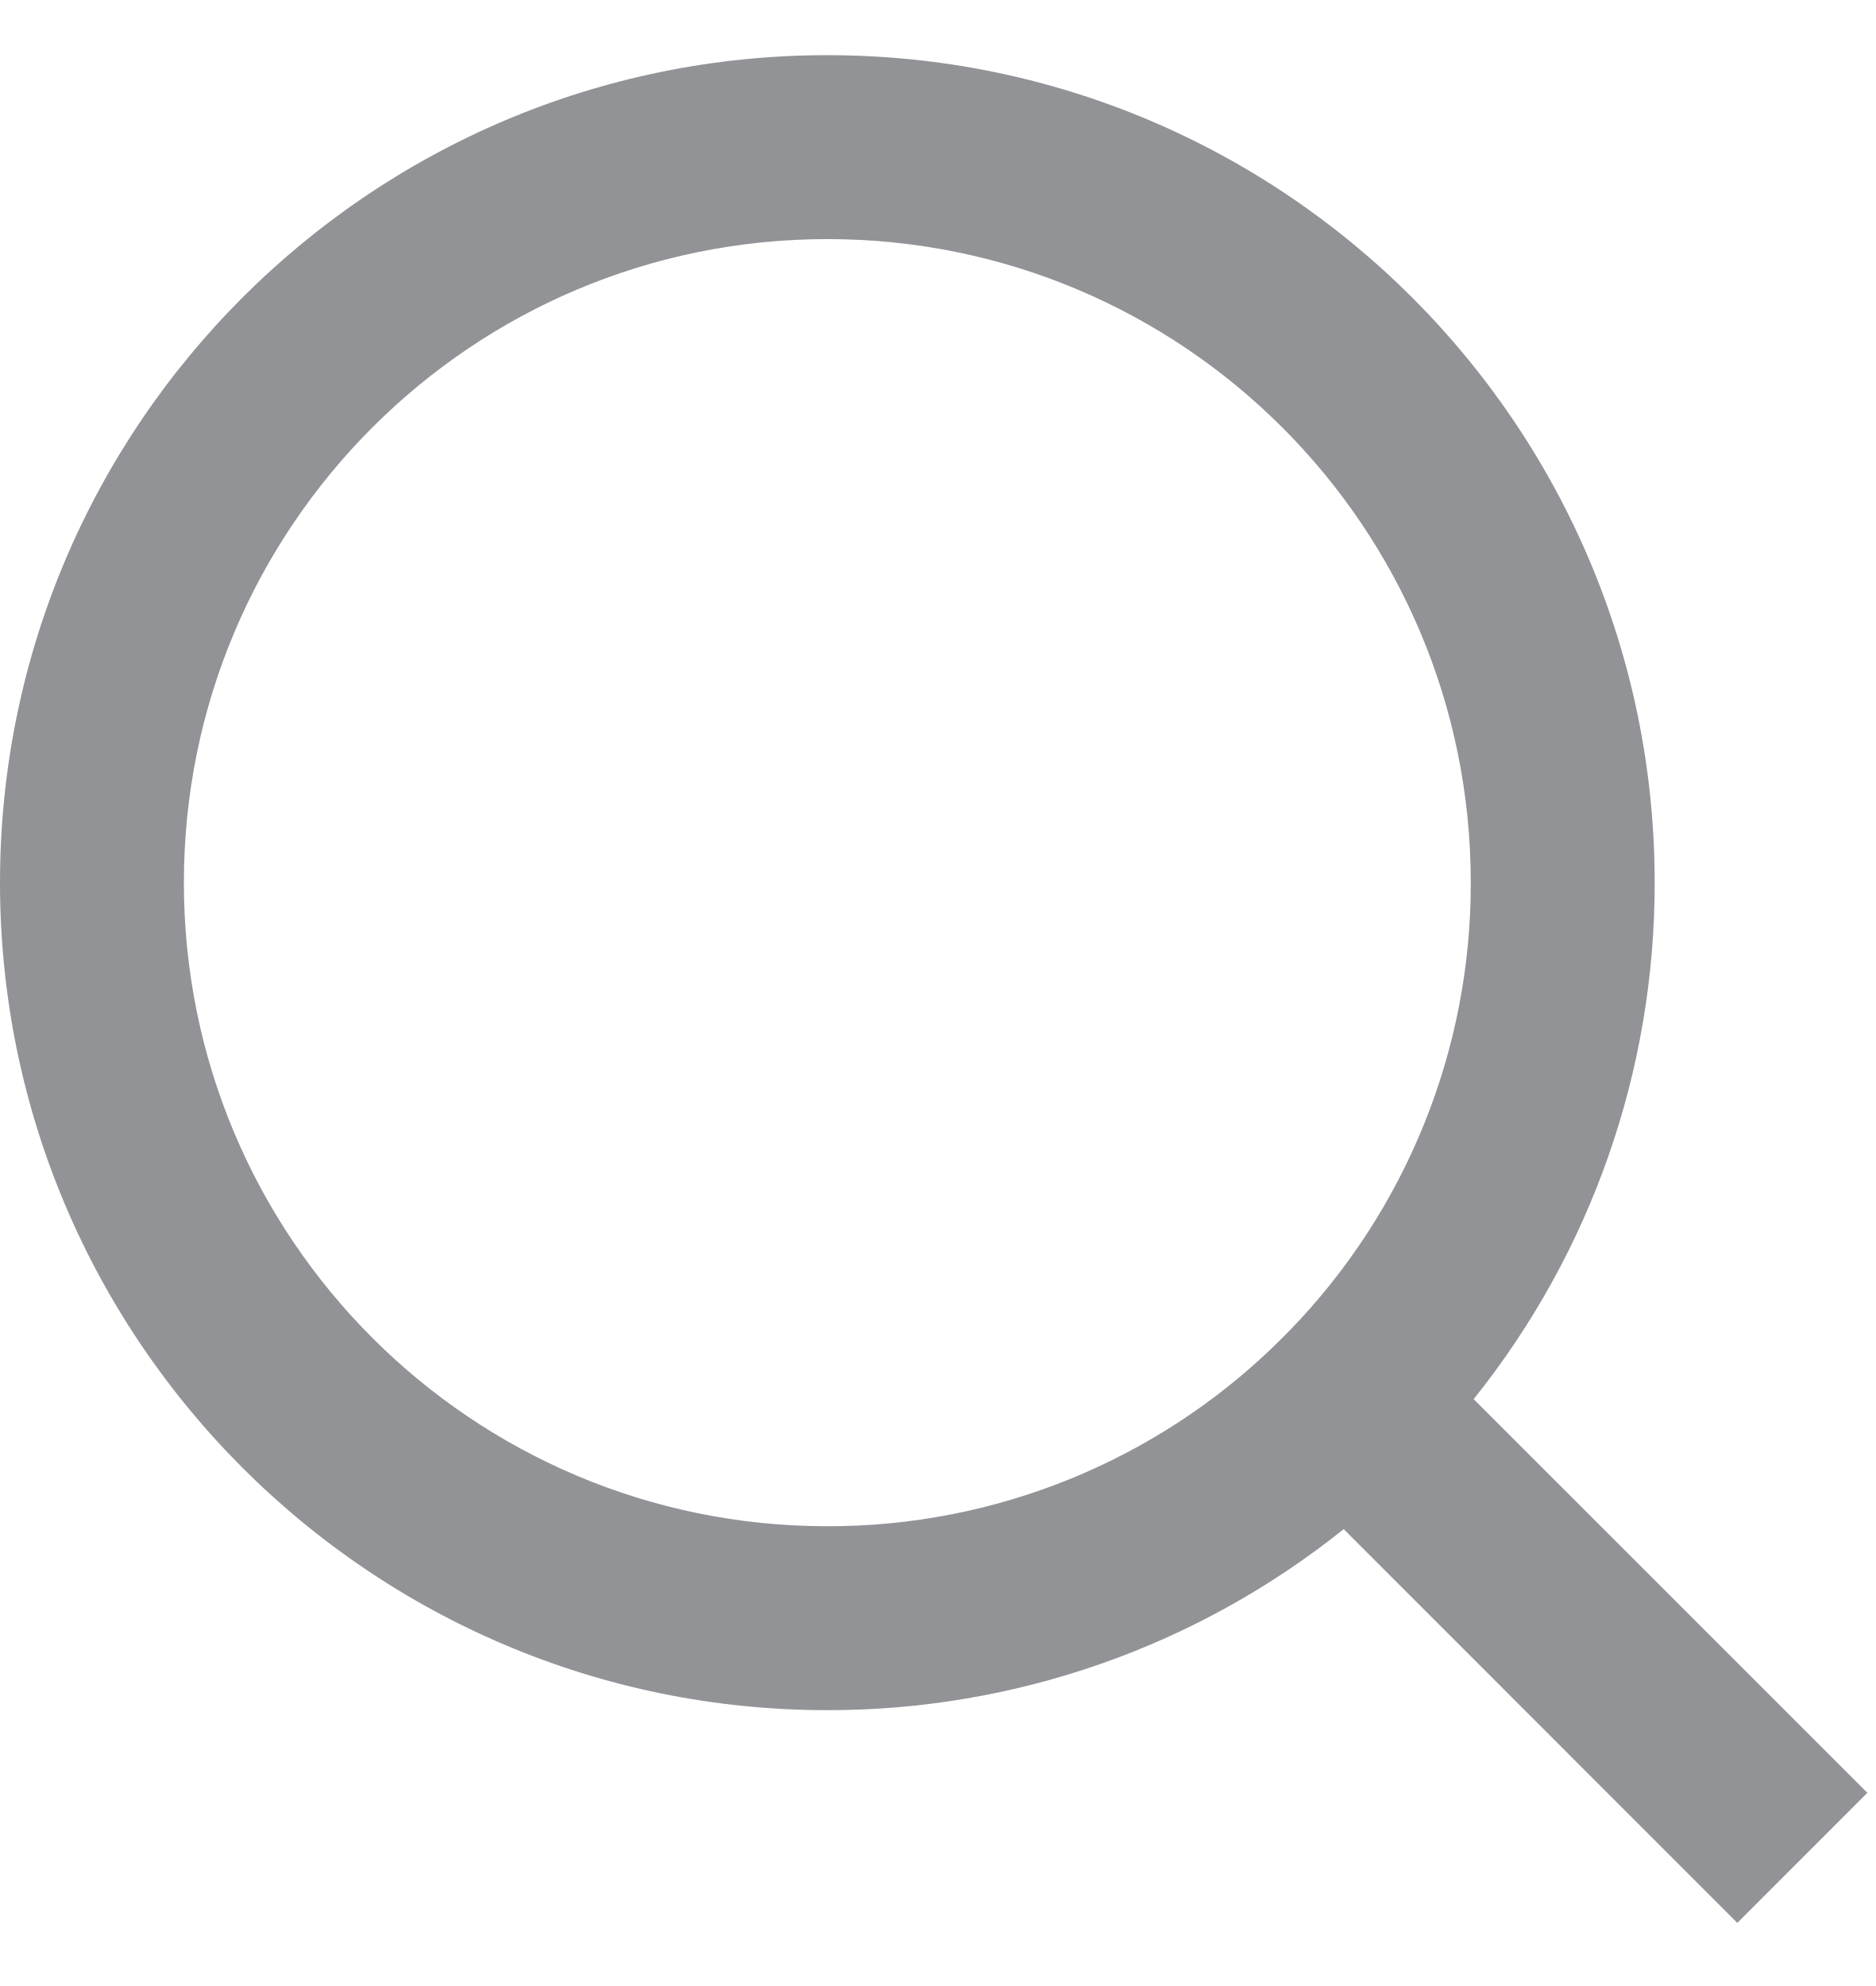
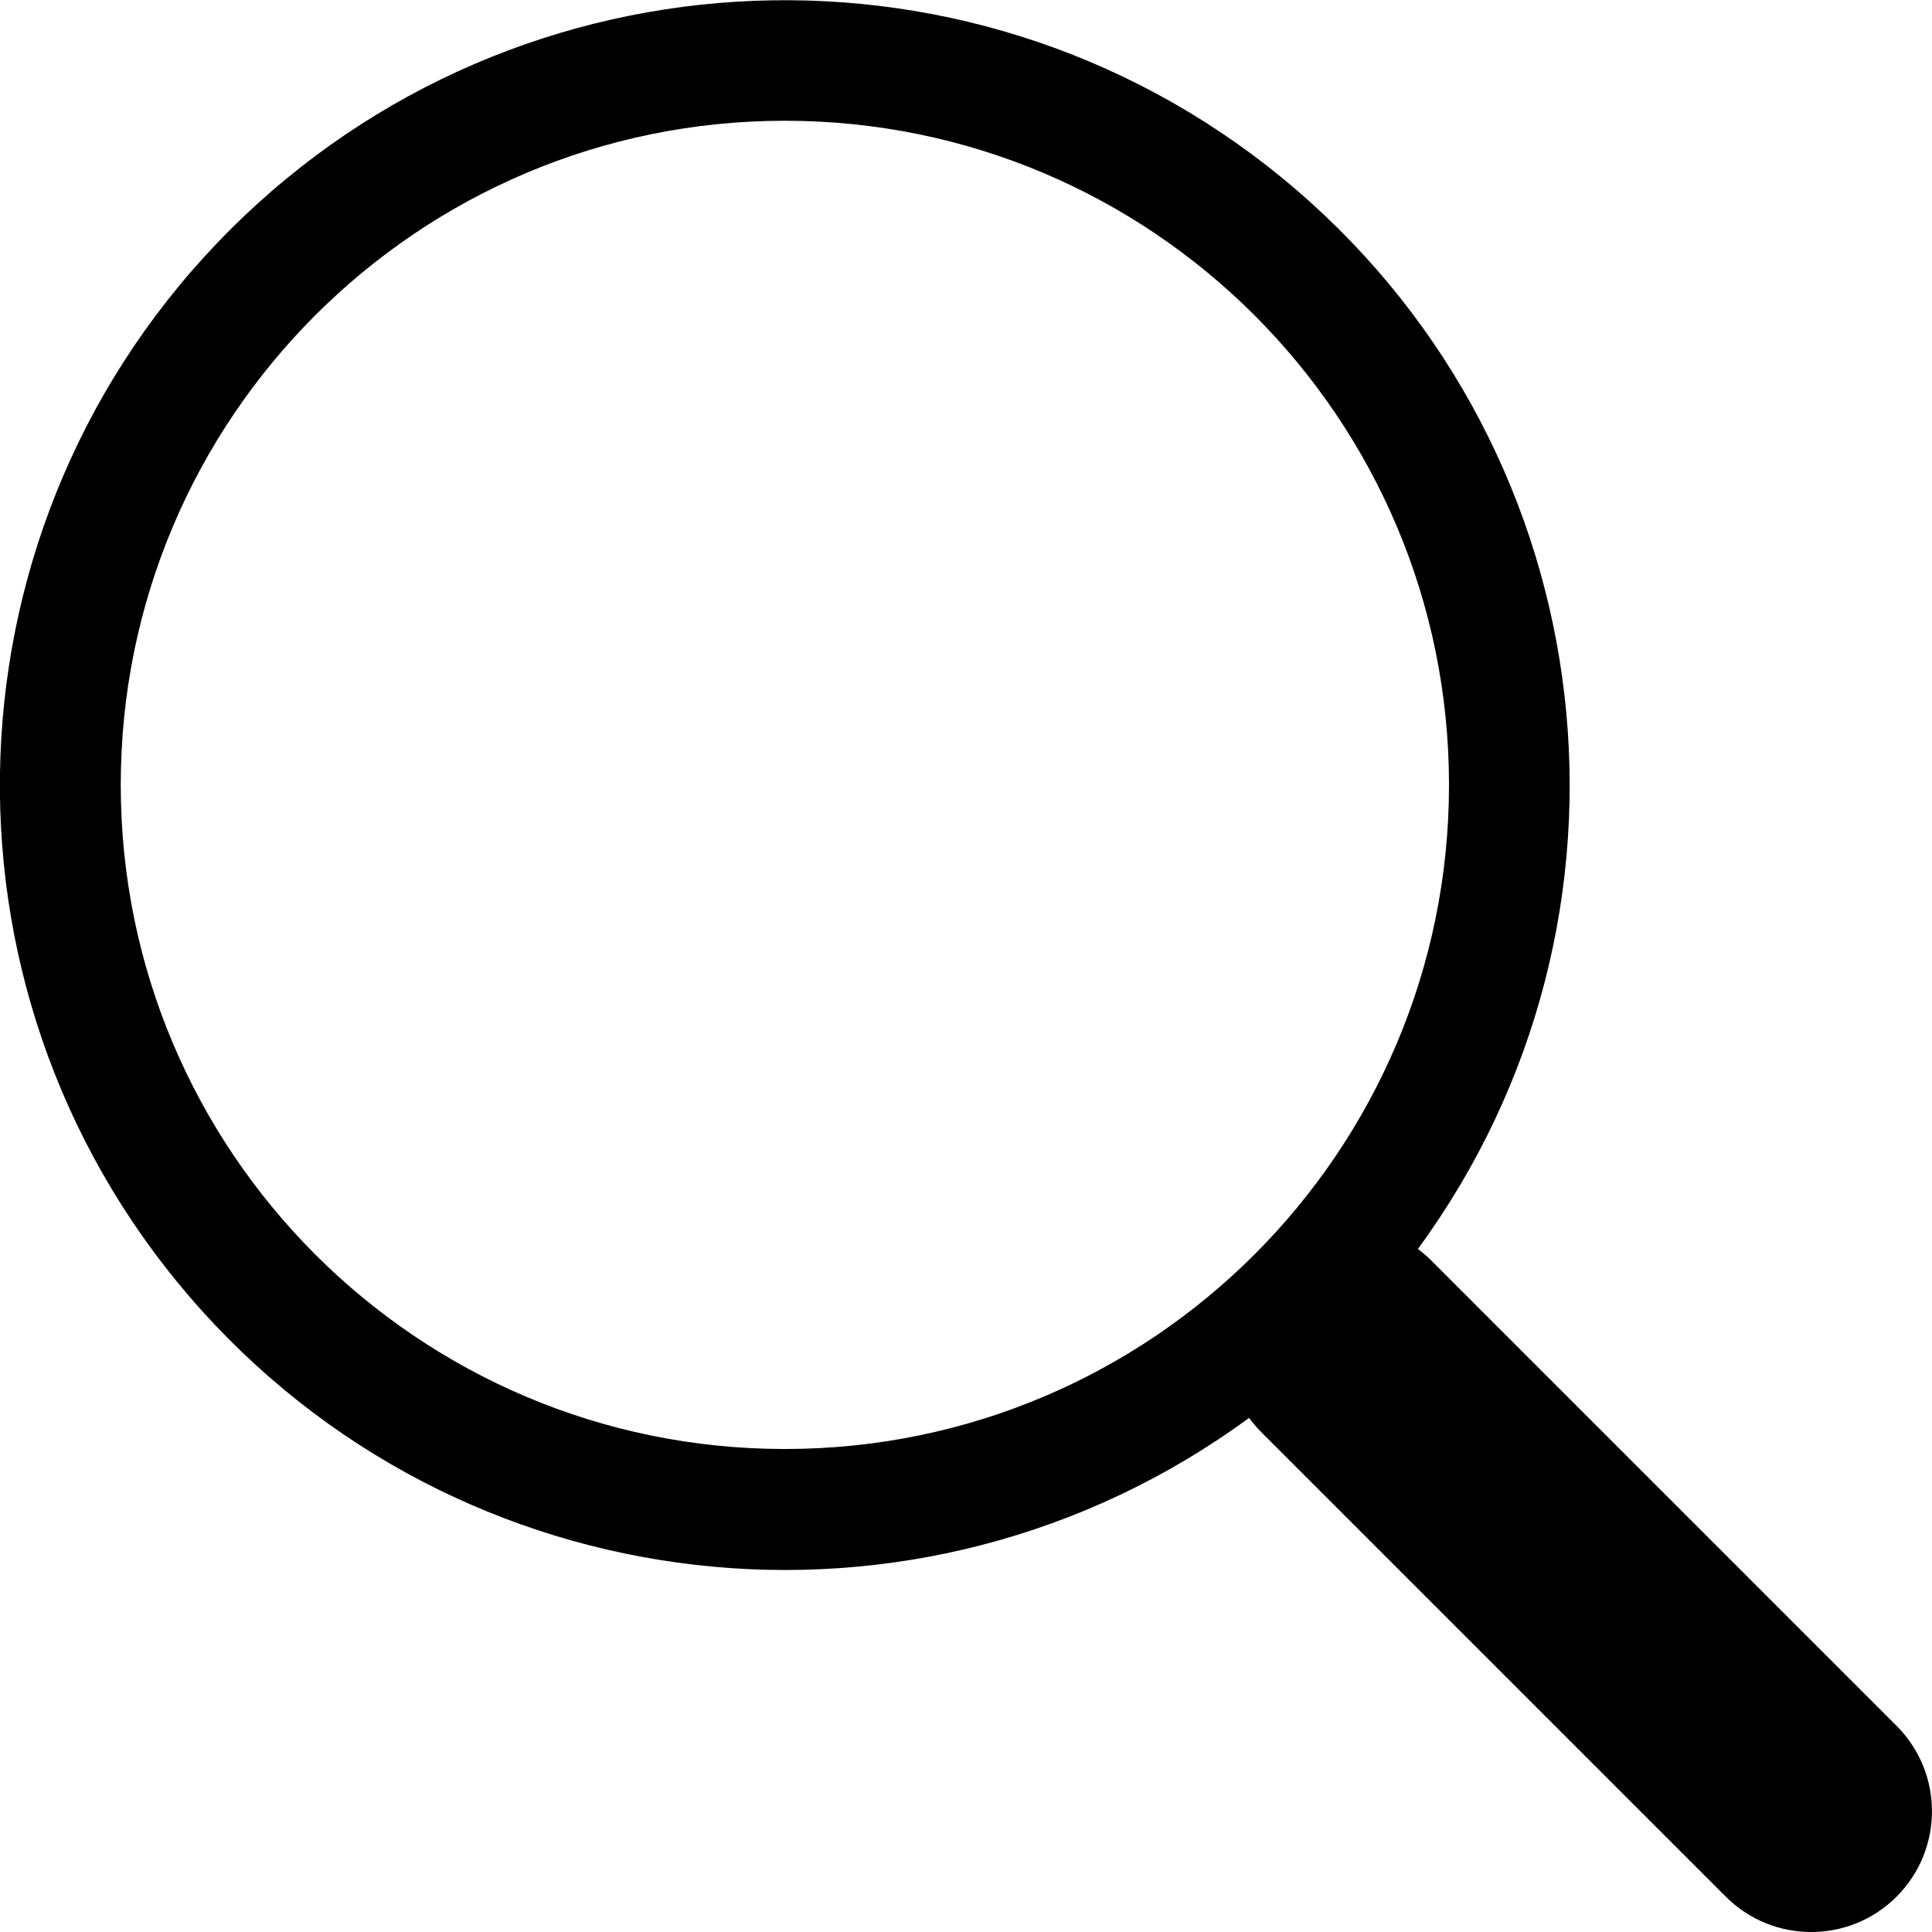
- <svg xmlns="http://www.w3.org/2000/svg" width="17" height="18" viewBox="0 0 17 18" fill="none">
-   <path d="M13.359 12.681L16.928 16.249L15.749 17.428L12.181 13.859C10.853 14.924 9.202 15.502 7.5 15.5C3.36 15.5 0 12.14 0 8C0 3.86 3.36 0.5 7.5 0.5C11.64 0.5 15 3.86 15 8C15.002 9.702 14.424 11.353 13.359 12.681ZM11.688 12.062C12.745 10.975 13.336 9.517 13.333 8C13.333 4.777 10.723 2.167 7.5 2.167C4.277 2.167 1.667 4.777 1.667 8C1.667 11.223 4.277 13.833 7.5 13.833C9.017 13.836 10.475 13.245 11.562 12.188L11.688 12.062Z" fill="#919396" />
+ <svg xmlns="http://www.w3.org/2000/svg" width="16" height="16" fill="currentColor" class="bi bi-search" viewBox="0 0 16 16">
+   <path d="M11.742 10.344a6.5 6.5 0 1 0-1.397 1.398h-.001q.044.06.098.115l3.85 3.85a1 1 0 0 0 1.415-1.414l-3.85-3.85a1 1 0 0 0-.115-.1zM12 6.5a5.5 5.5 0 1 1-11 0 5.5 5.5 0 0 1 11 0" />
</svg>
